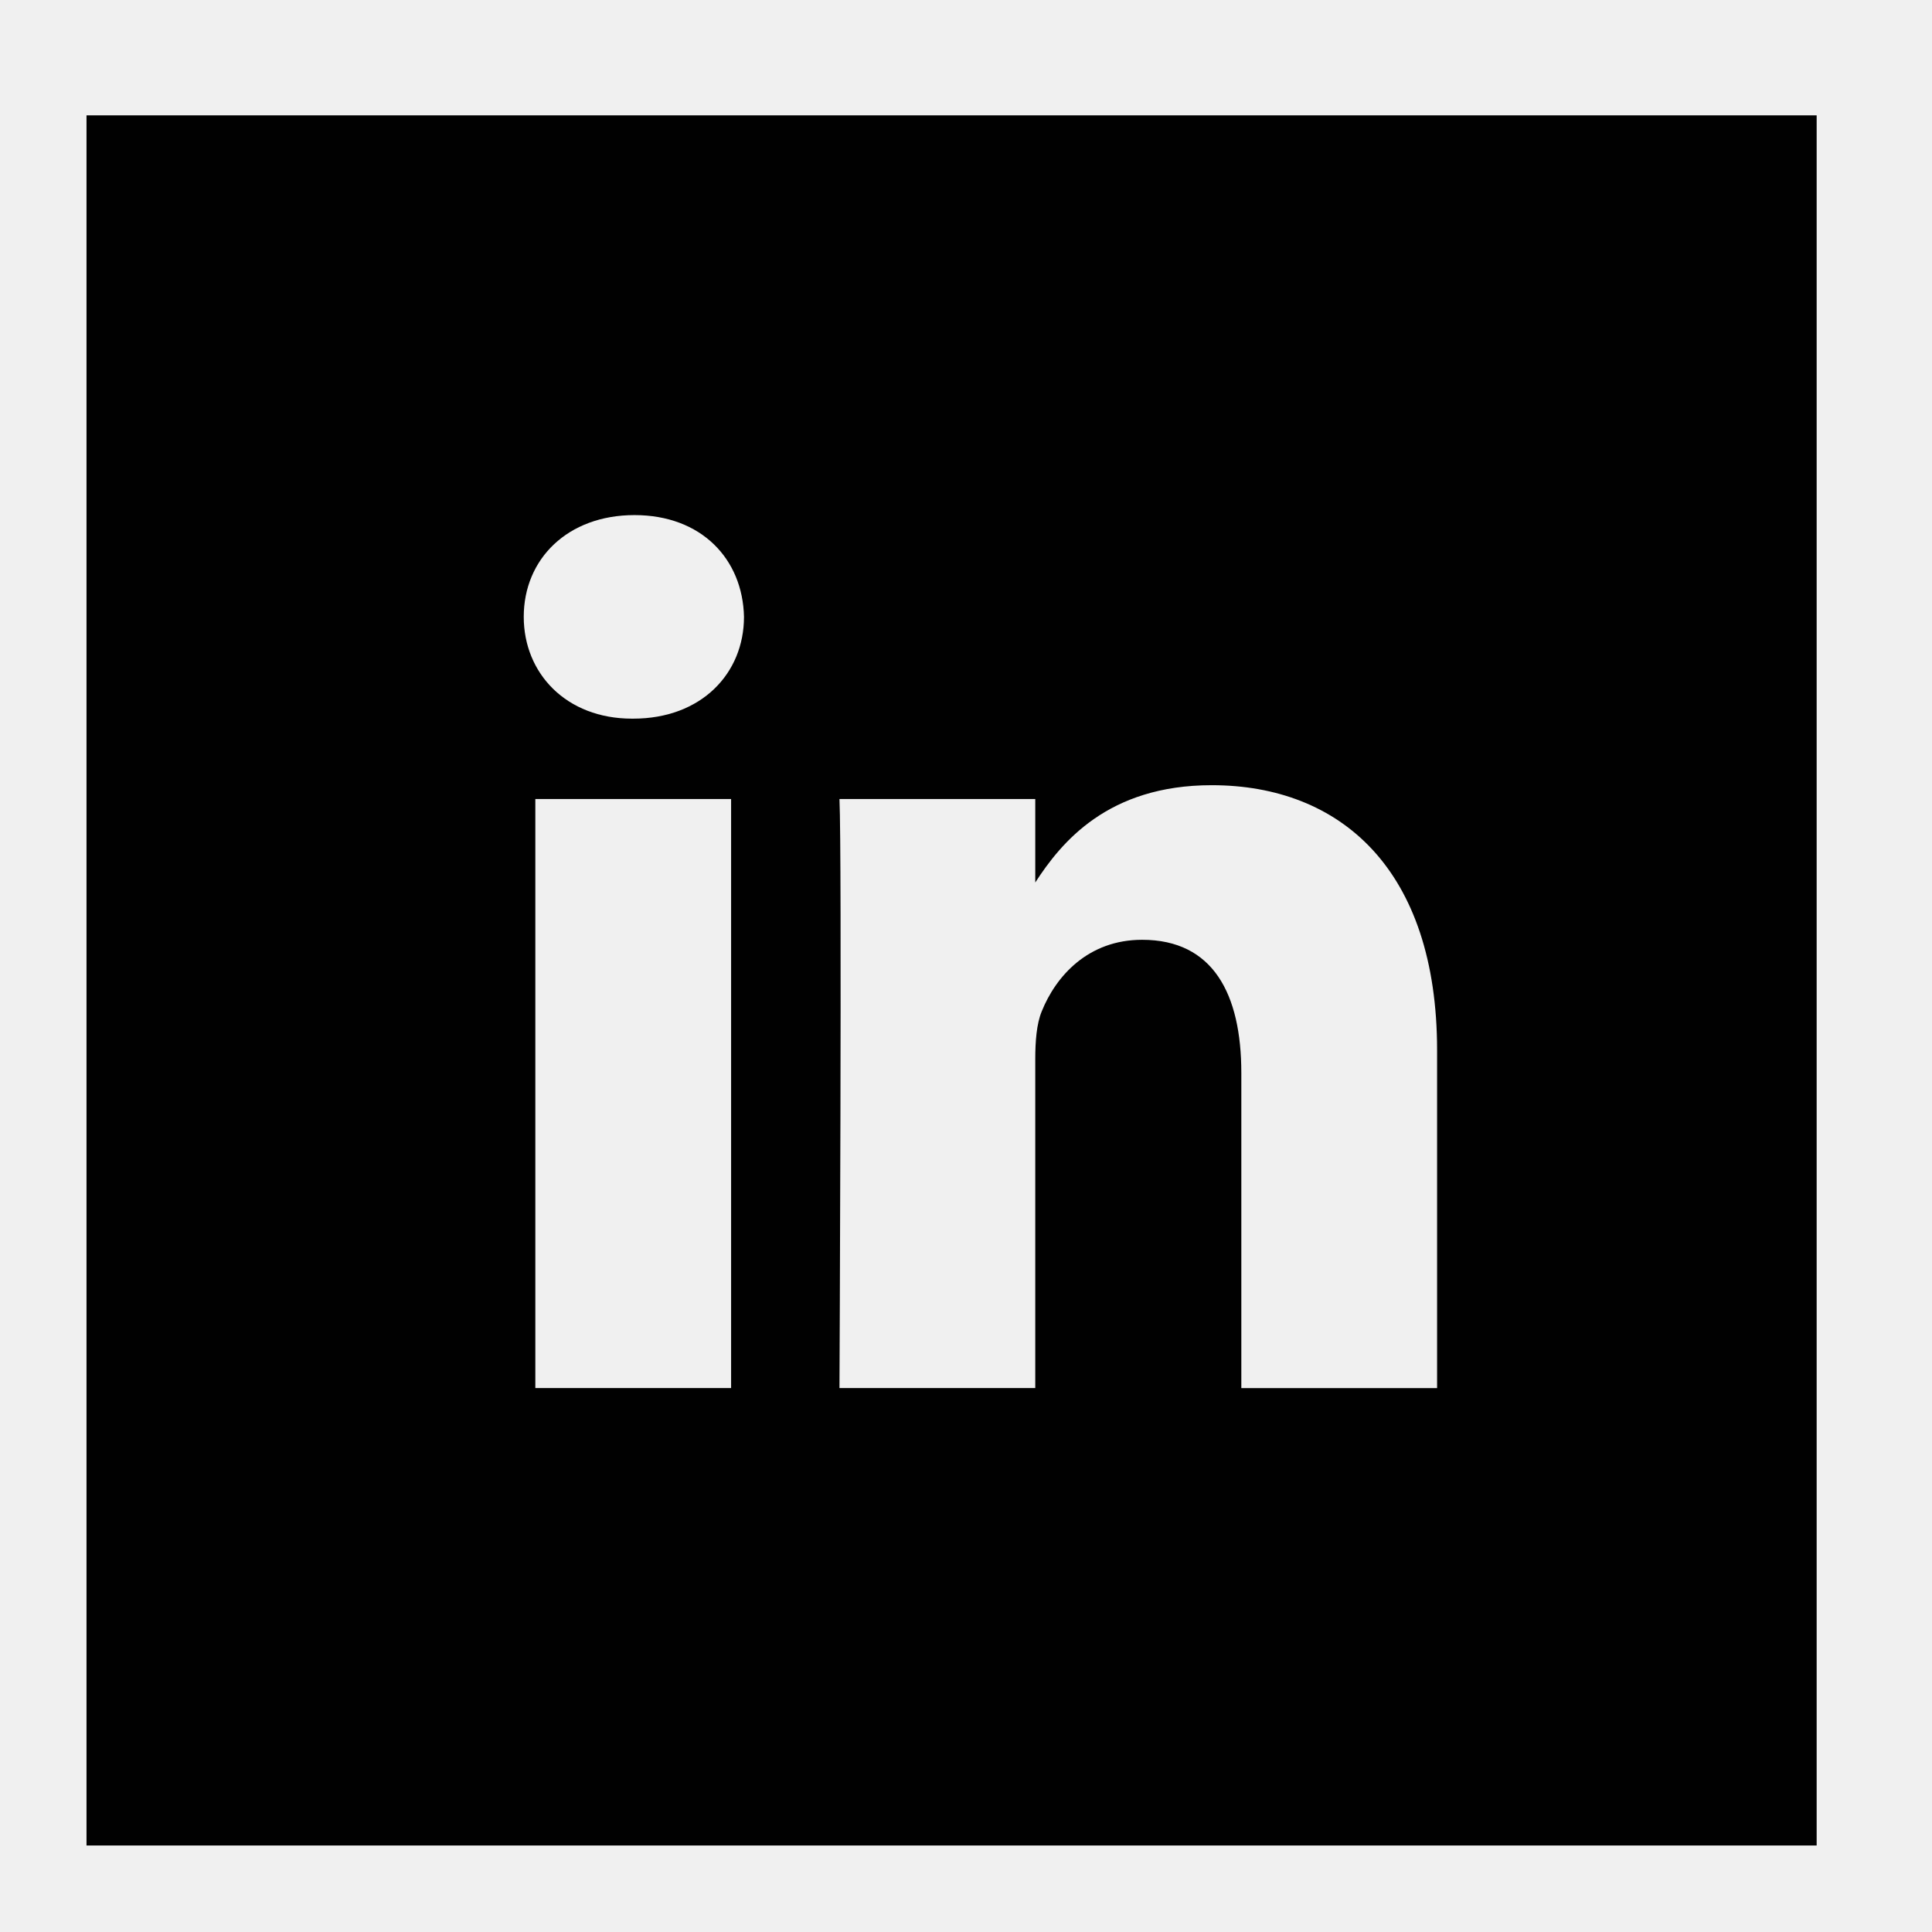
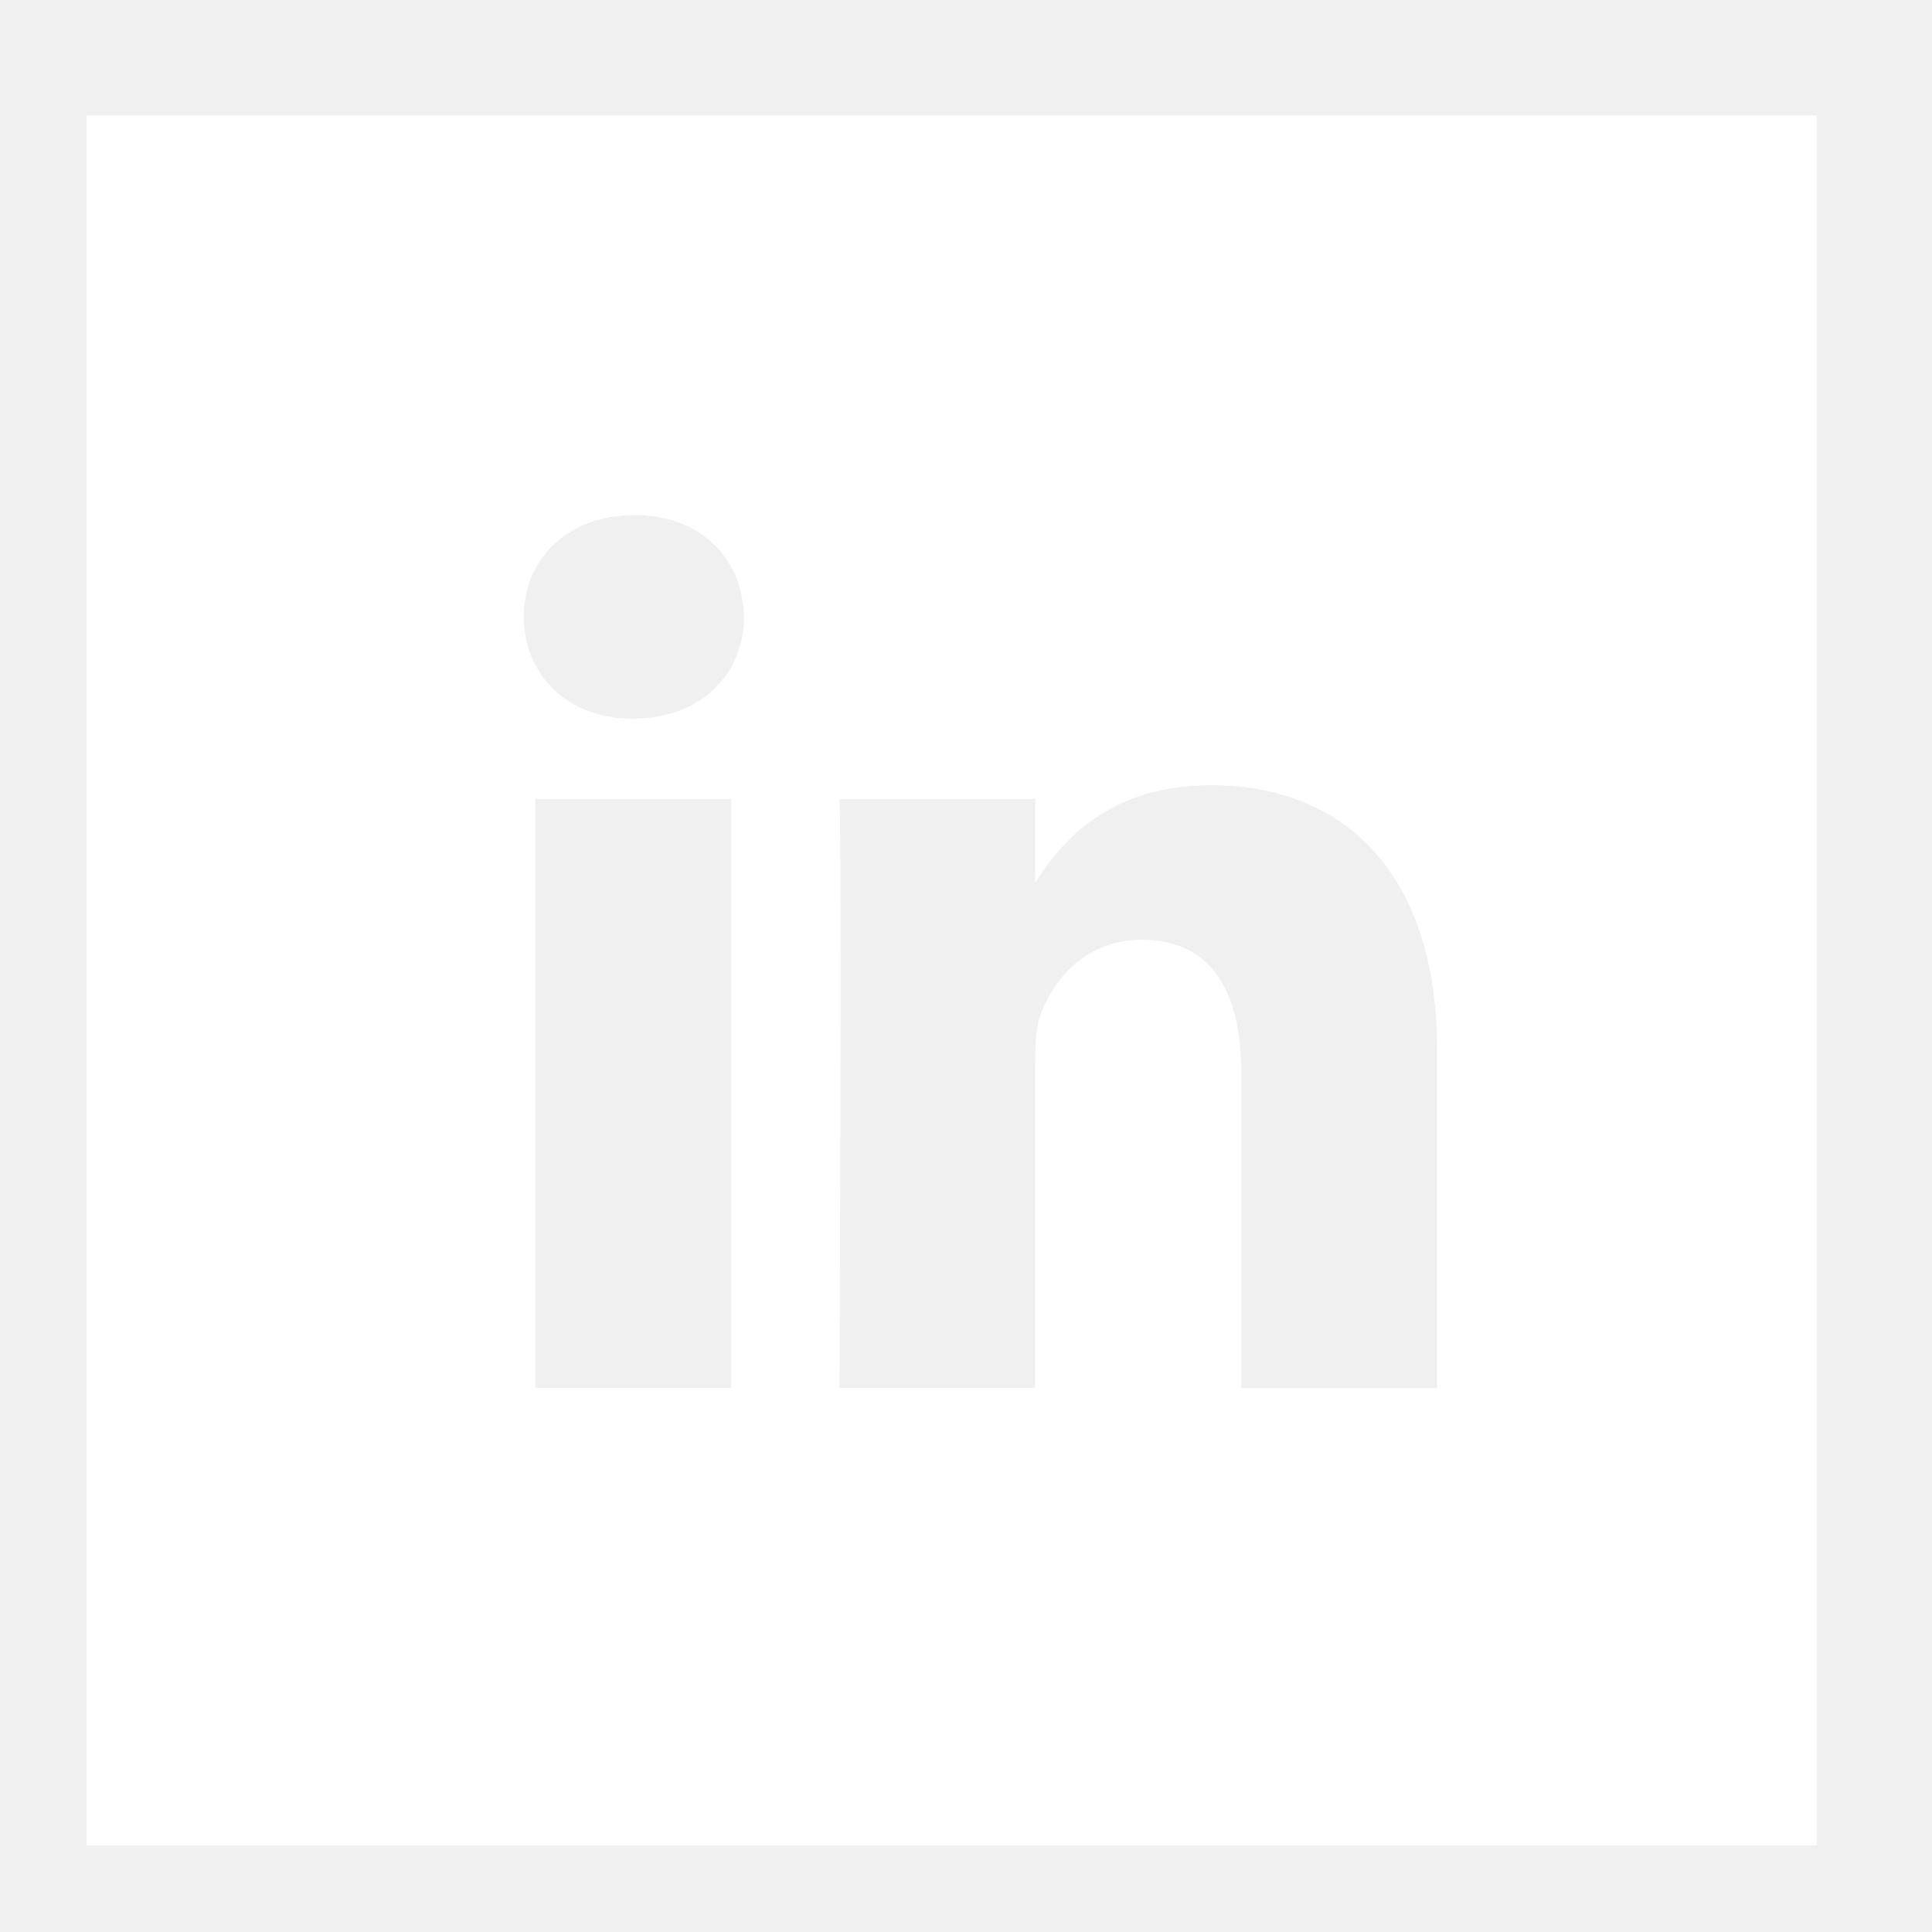
<svg xmlns="http://www.w3.org/2000/svg" height="67px" id="Layer_1" style="enable-background:new 0 0 67 67;" version="1.1" viewBox="0 0 67 67" width="67px" xml:space="preserve">
-   <path d="M49.837,48.137V36.425c0-6.275-3.35-9.195-7.816-9.195  c-3.604,0-5.219,1.983-6.119,3.374V27.71h-6.79c0.09,1.917,0,20.427,0,20.427h6.79V36.729c0-0.609,0.044-1.219,0.224-1.655  c0.49-1.22,1.607-2.483,3.482-2.483c2.458,0,3.44,1.873,3.44,4.618v10.929H49.837z M21.959,24.922c2.367,0,3.842-1.57,3.842-3.531  c-0.044-2.003-1.475-3.528-3.797-3.528s-3.841,1.524-3.841,3.528c0,1.961,1.474,3.531,3.753,3.531H21.959z M25.354,48.137V27.71  h-6.789v20.427H25.354z M3,4h60v60H3V4z" style="fill-rule:evenodd;clip-rule:evenodd;fill:#010101;" />
+   <path d="M49.837,48.137V36.425c0-6.275-3.35-9.195-7.816-9.195  c-3.604,0-5.219,1.983-6.119,3.374V27.71h-6.79c0.09,1.917,0,20.427,0,20.427h6.79V36.729c0-0.609,0.044-1.219,0.224-1.655  c0.49-1.22,1.607-2.483,3.482-2.483c2.458,0,3.44,1.873,3.44,4.618v10.929H49.837z M21.959,24.922c2.367,0,3.842-1.57,3.842-3.531  c-0.044-2.003-1.475-3.528-3.797-3.528s-3.841,1.524-3.841,3.528c0,1.961,1.474,3.531,3.753,3.531H21.959z M25.354,48.137V27.71  h-6.789v20.427H25.354z M3,4h60v60H3V4z" style="fill-rule:evenodd;clip-rule:evenodd;fill:white;" />
</svg>
